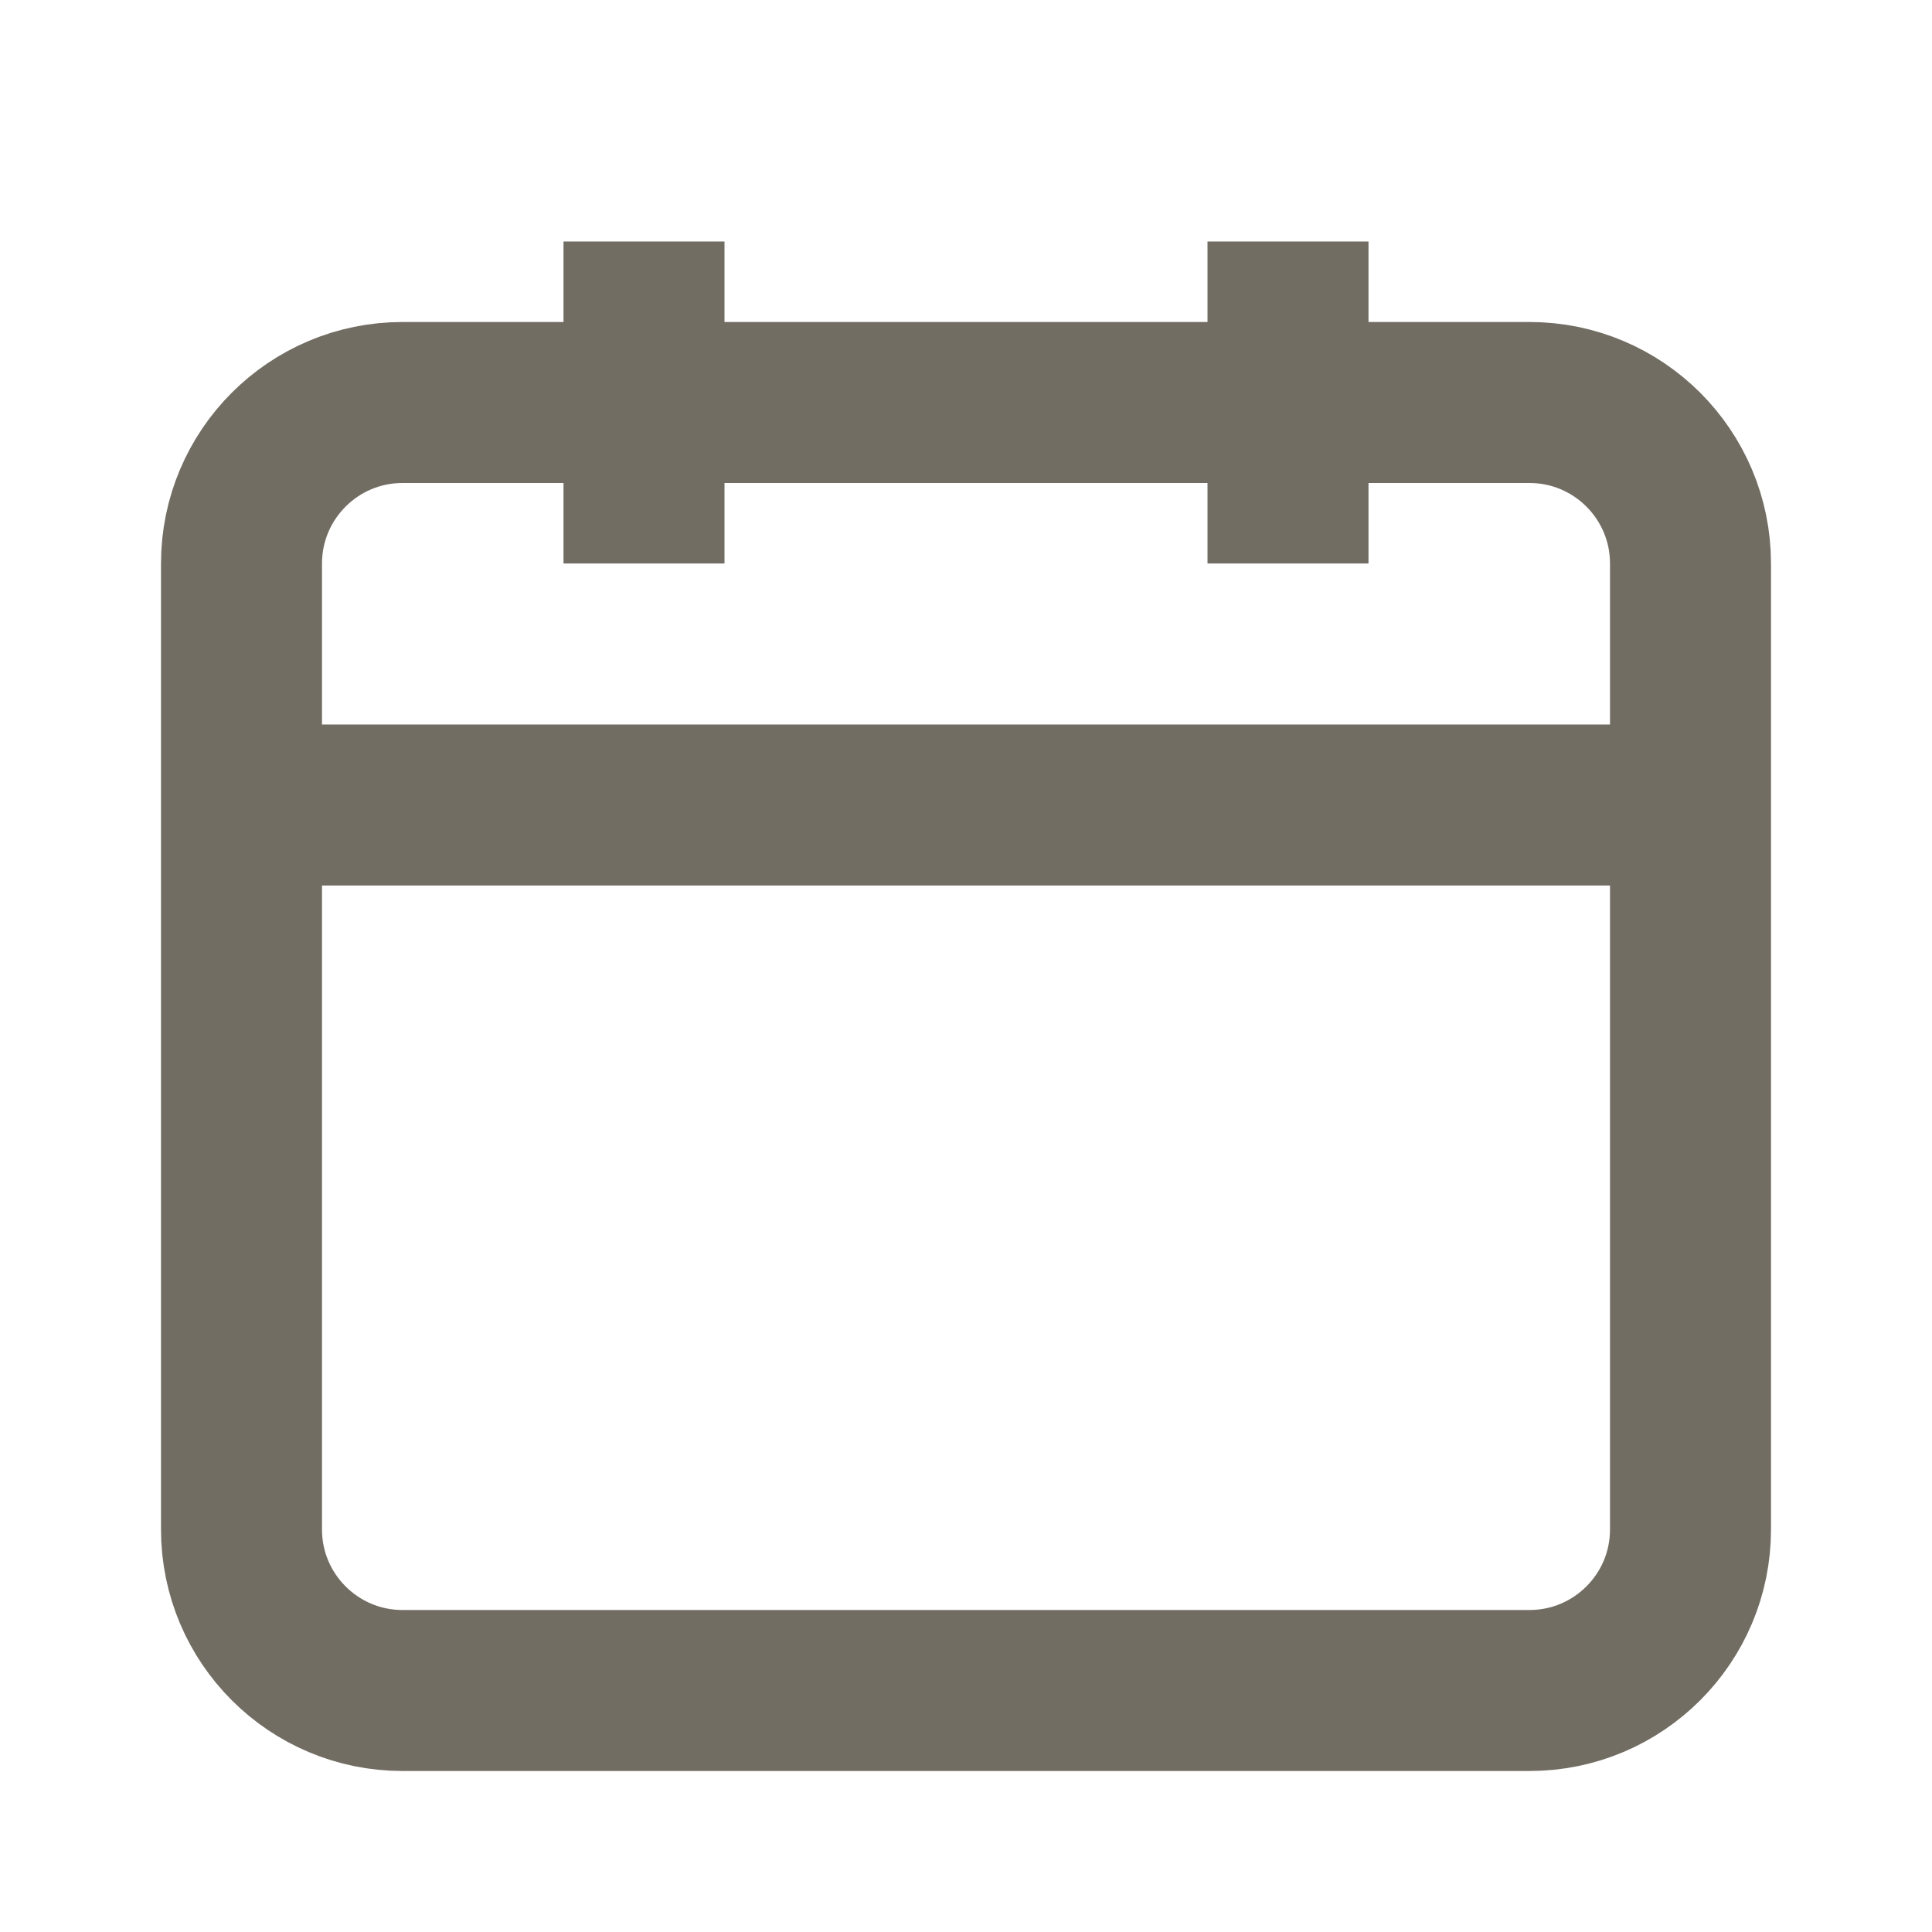
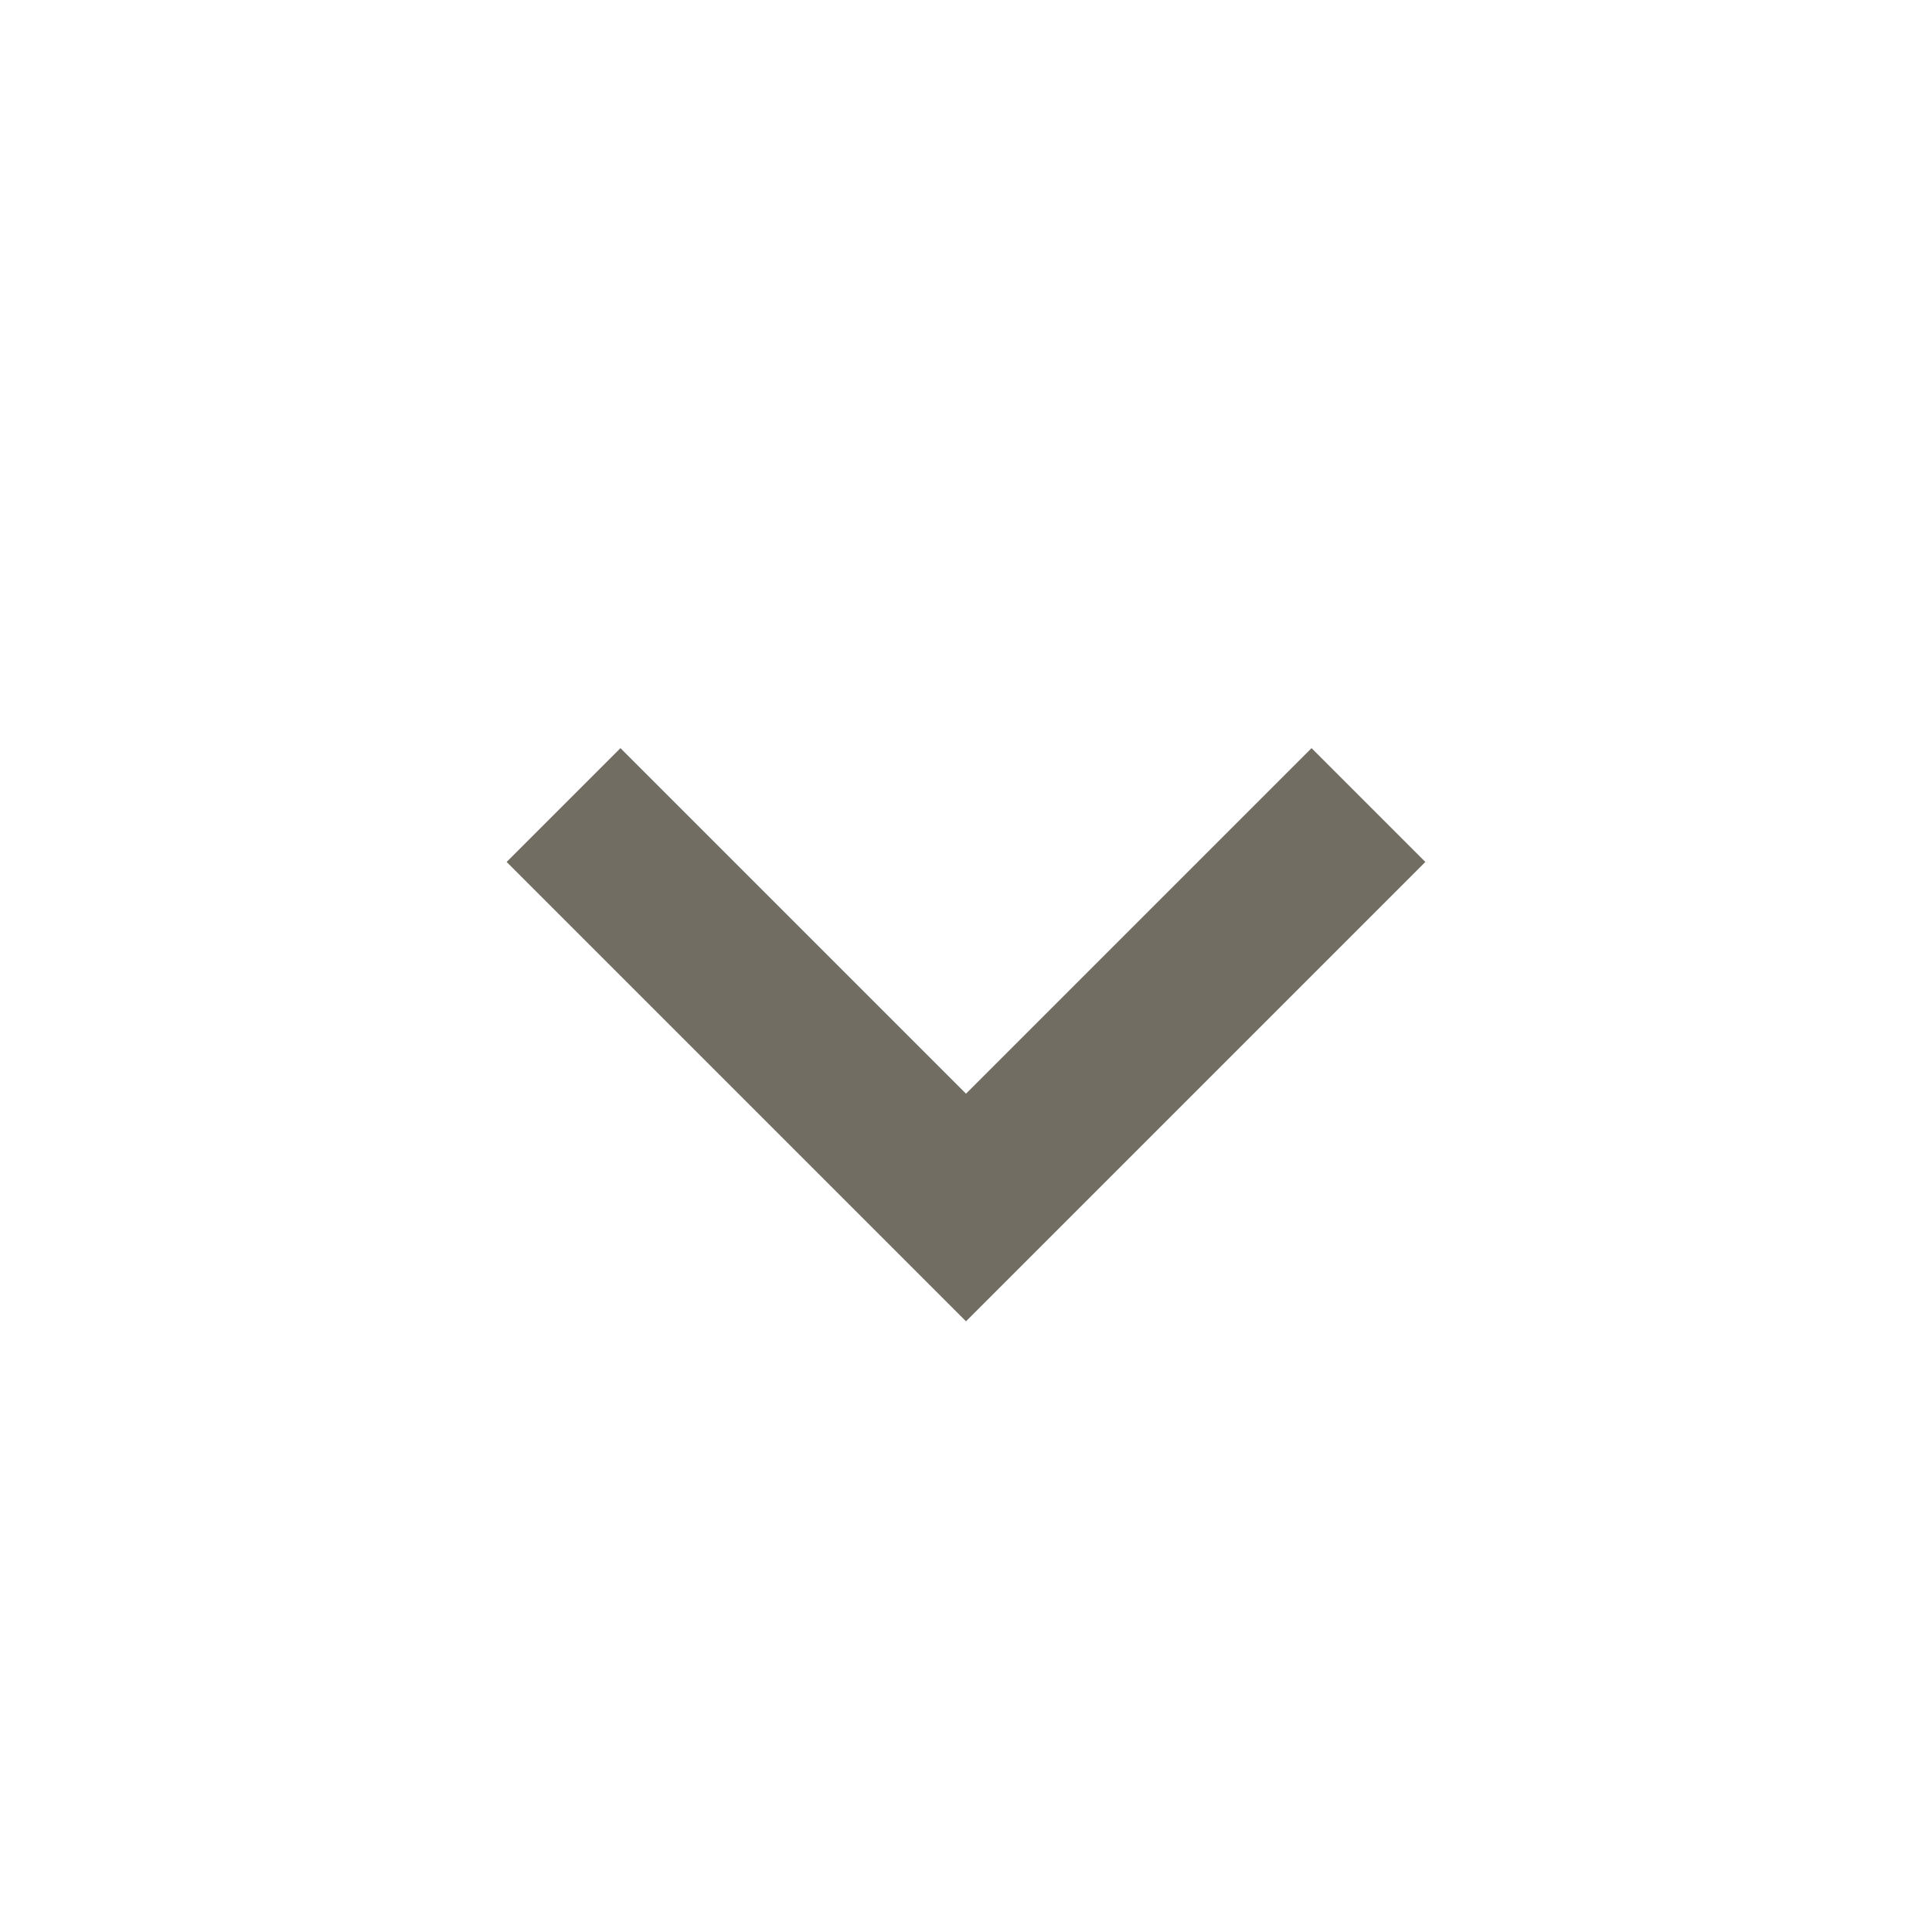
- <svg xmlns="http://www.w3.org/2000/svg" preserveAspectRatio="none" overflow="visible" style="display: block;" width="18" height="18" viewBox="0 0 18 18" fill="none">
-   <g id="cal">
-     <path id="Vector" d="M14.25 3.75H3.75C2.922 3.75 2.25 4.422 2.25 5.25V14.25C2.25 15.078 2.922 15.75 3.75 15.75H14.25C15.078 15.75 15.75 15.078 15.75 14.25V5.25C15.75 4.422 15.078 3.75 14.25 3.75Z" stroke="#726D63" stroke-width="1.5" />
-     <path id="Vector_2" d="M12 2.25V5.25M6 2.25V5.25M2.25 7.5H15.75" stroke="#726D63" stroke-width="1.5" />
+ <svg xmlns="http://www.w3.org/2000/svg" preserveAspectRatio="none" overflow="visible" style="display: block;" width="16" height="16" viewBox="0 0 16 16" fill="none">
+   <g id="chev">
+     <path id="Vector" d="M4.667 6.667L8 10L11.333 6.667" stroke="#726D63" stroke-width="1.333" />
  </g>
</svg>
